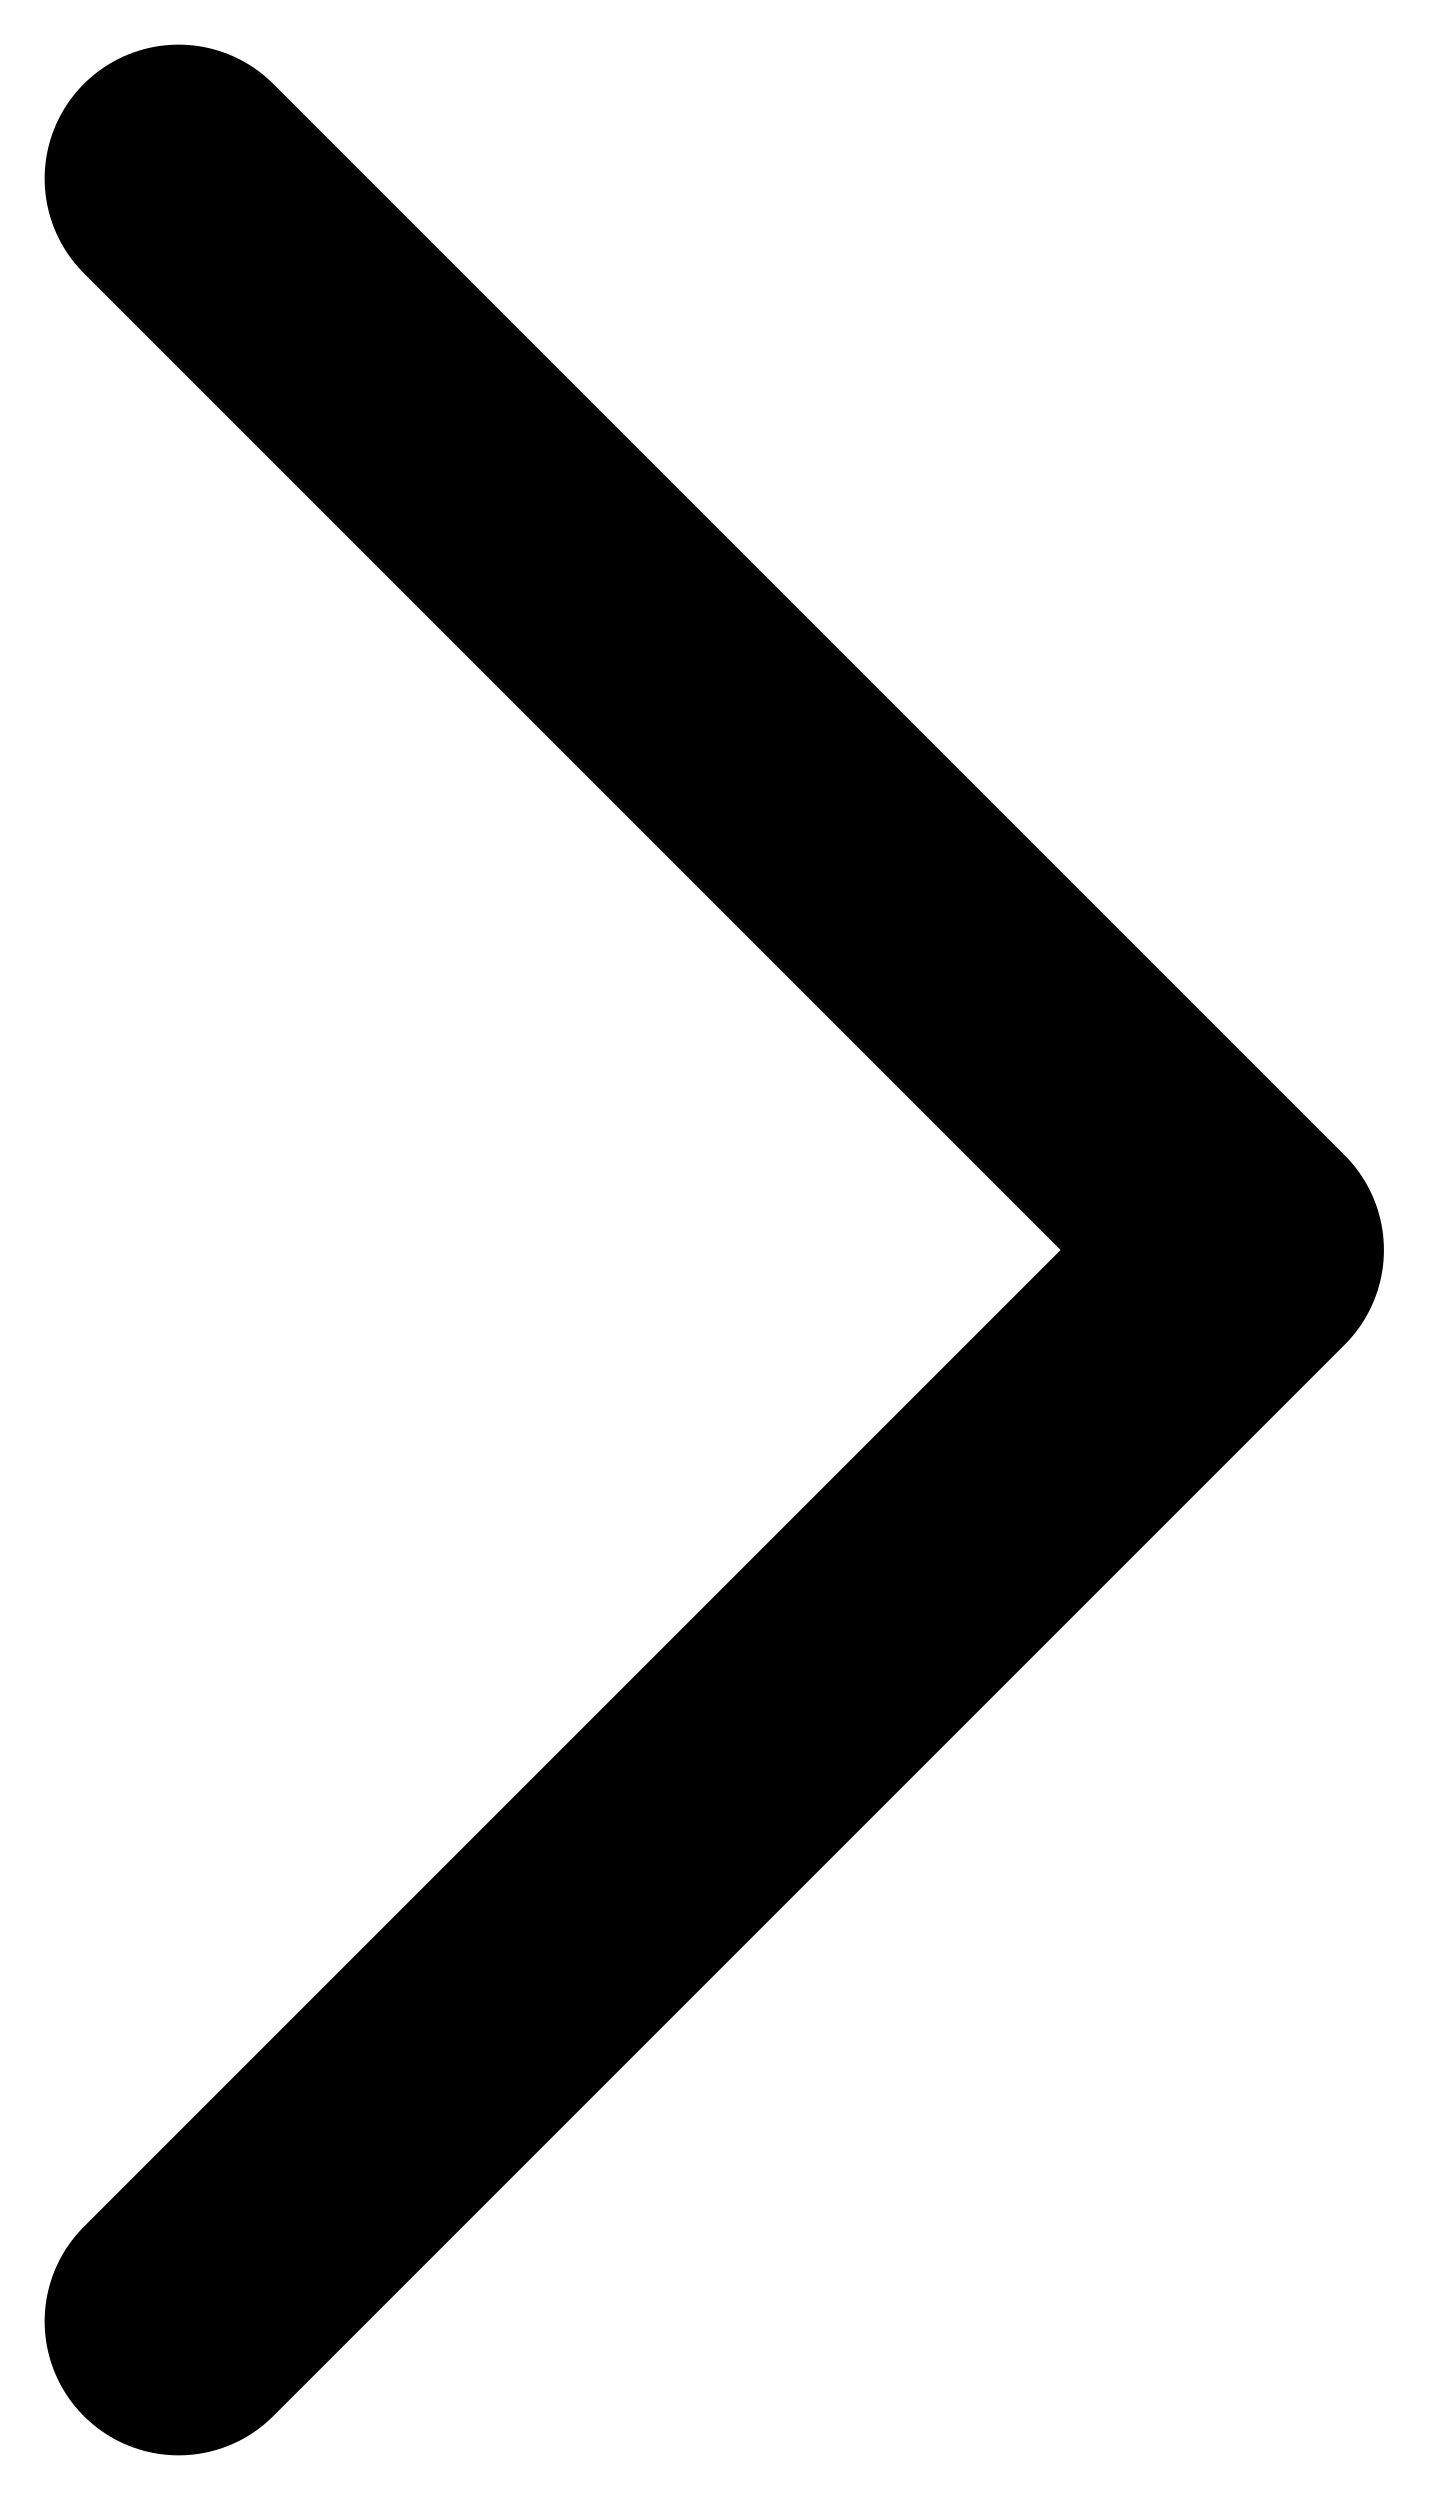
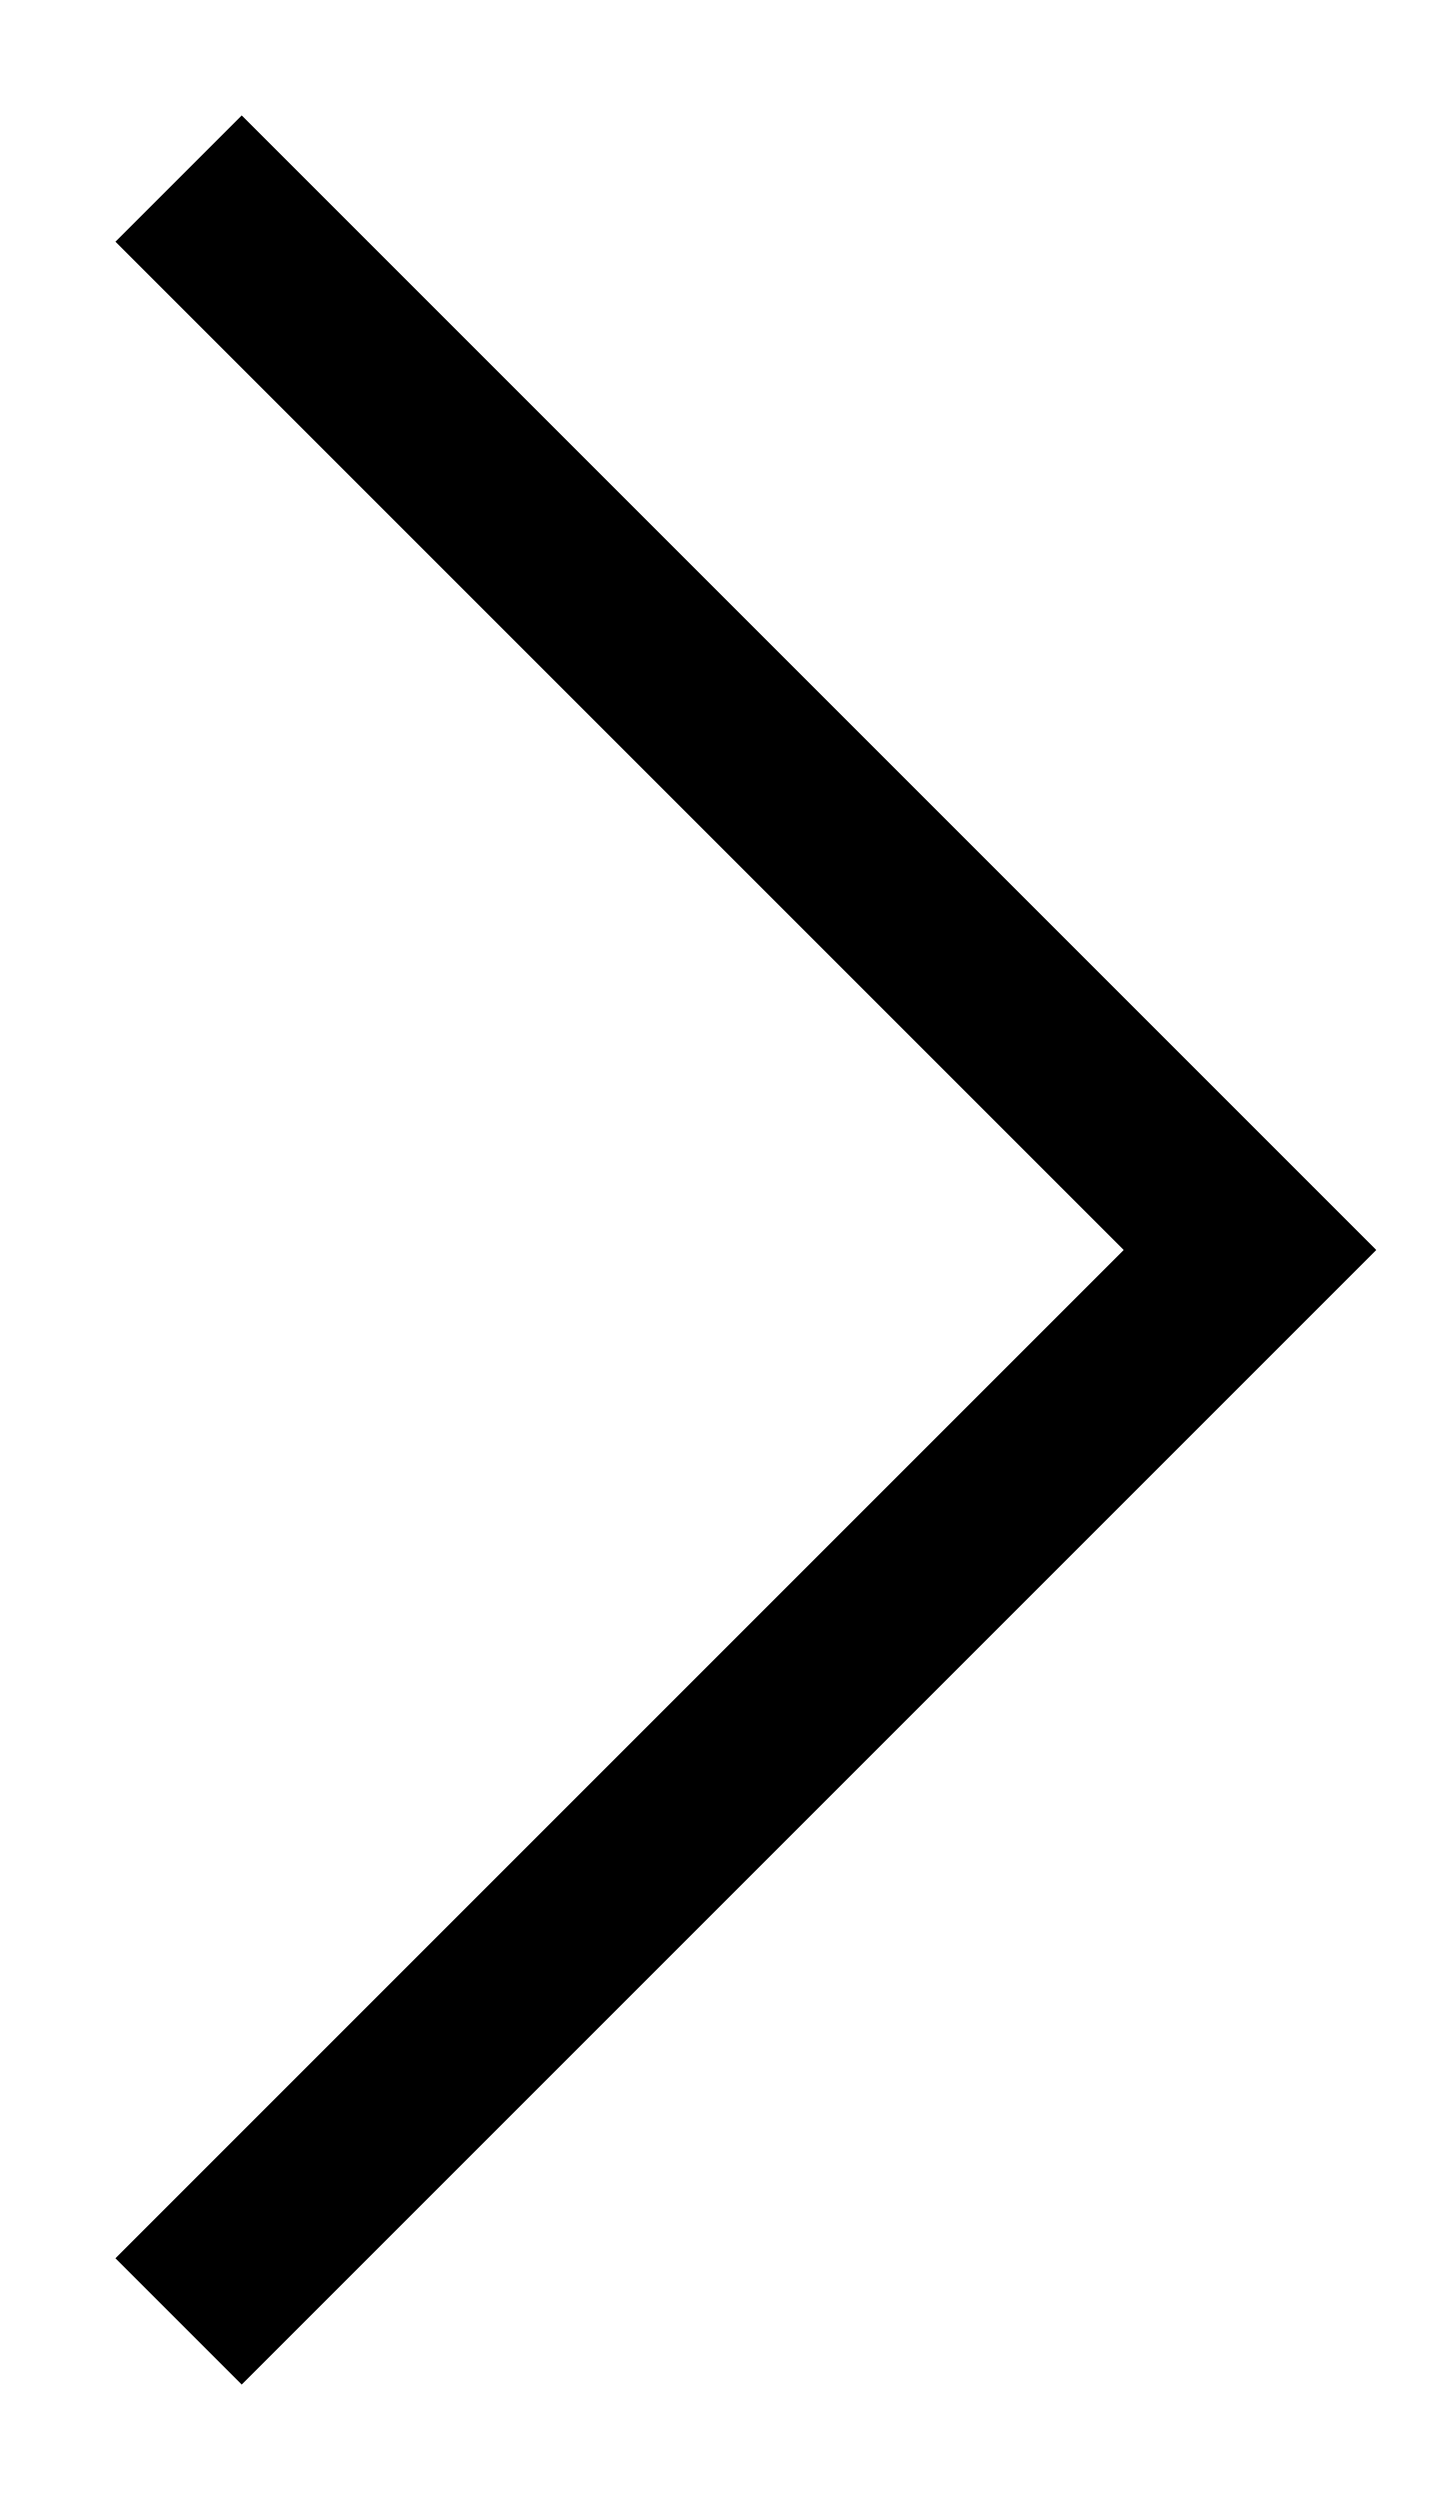
<svg xmlns="http://www.w3.org/2000/svg" width="8" height="14" viewBox="0 0 8 14" fill="none">
-   <path d="M1 1L7 7L1 13" stroke="black" stroke-width="1.5" stroke-linecap="round" stroke-linejoin="round" />
+   <path d="M1 1L7 7L1 13" stroke="black" strokeWidth="1.5" strokeLinecap="round" strokeLinejoin="round" />
</svg>
